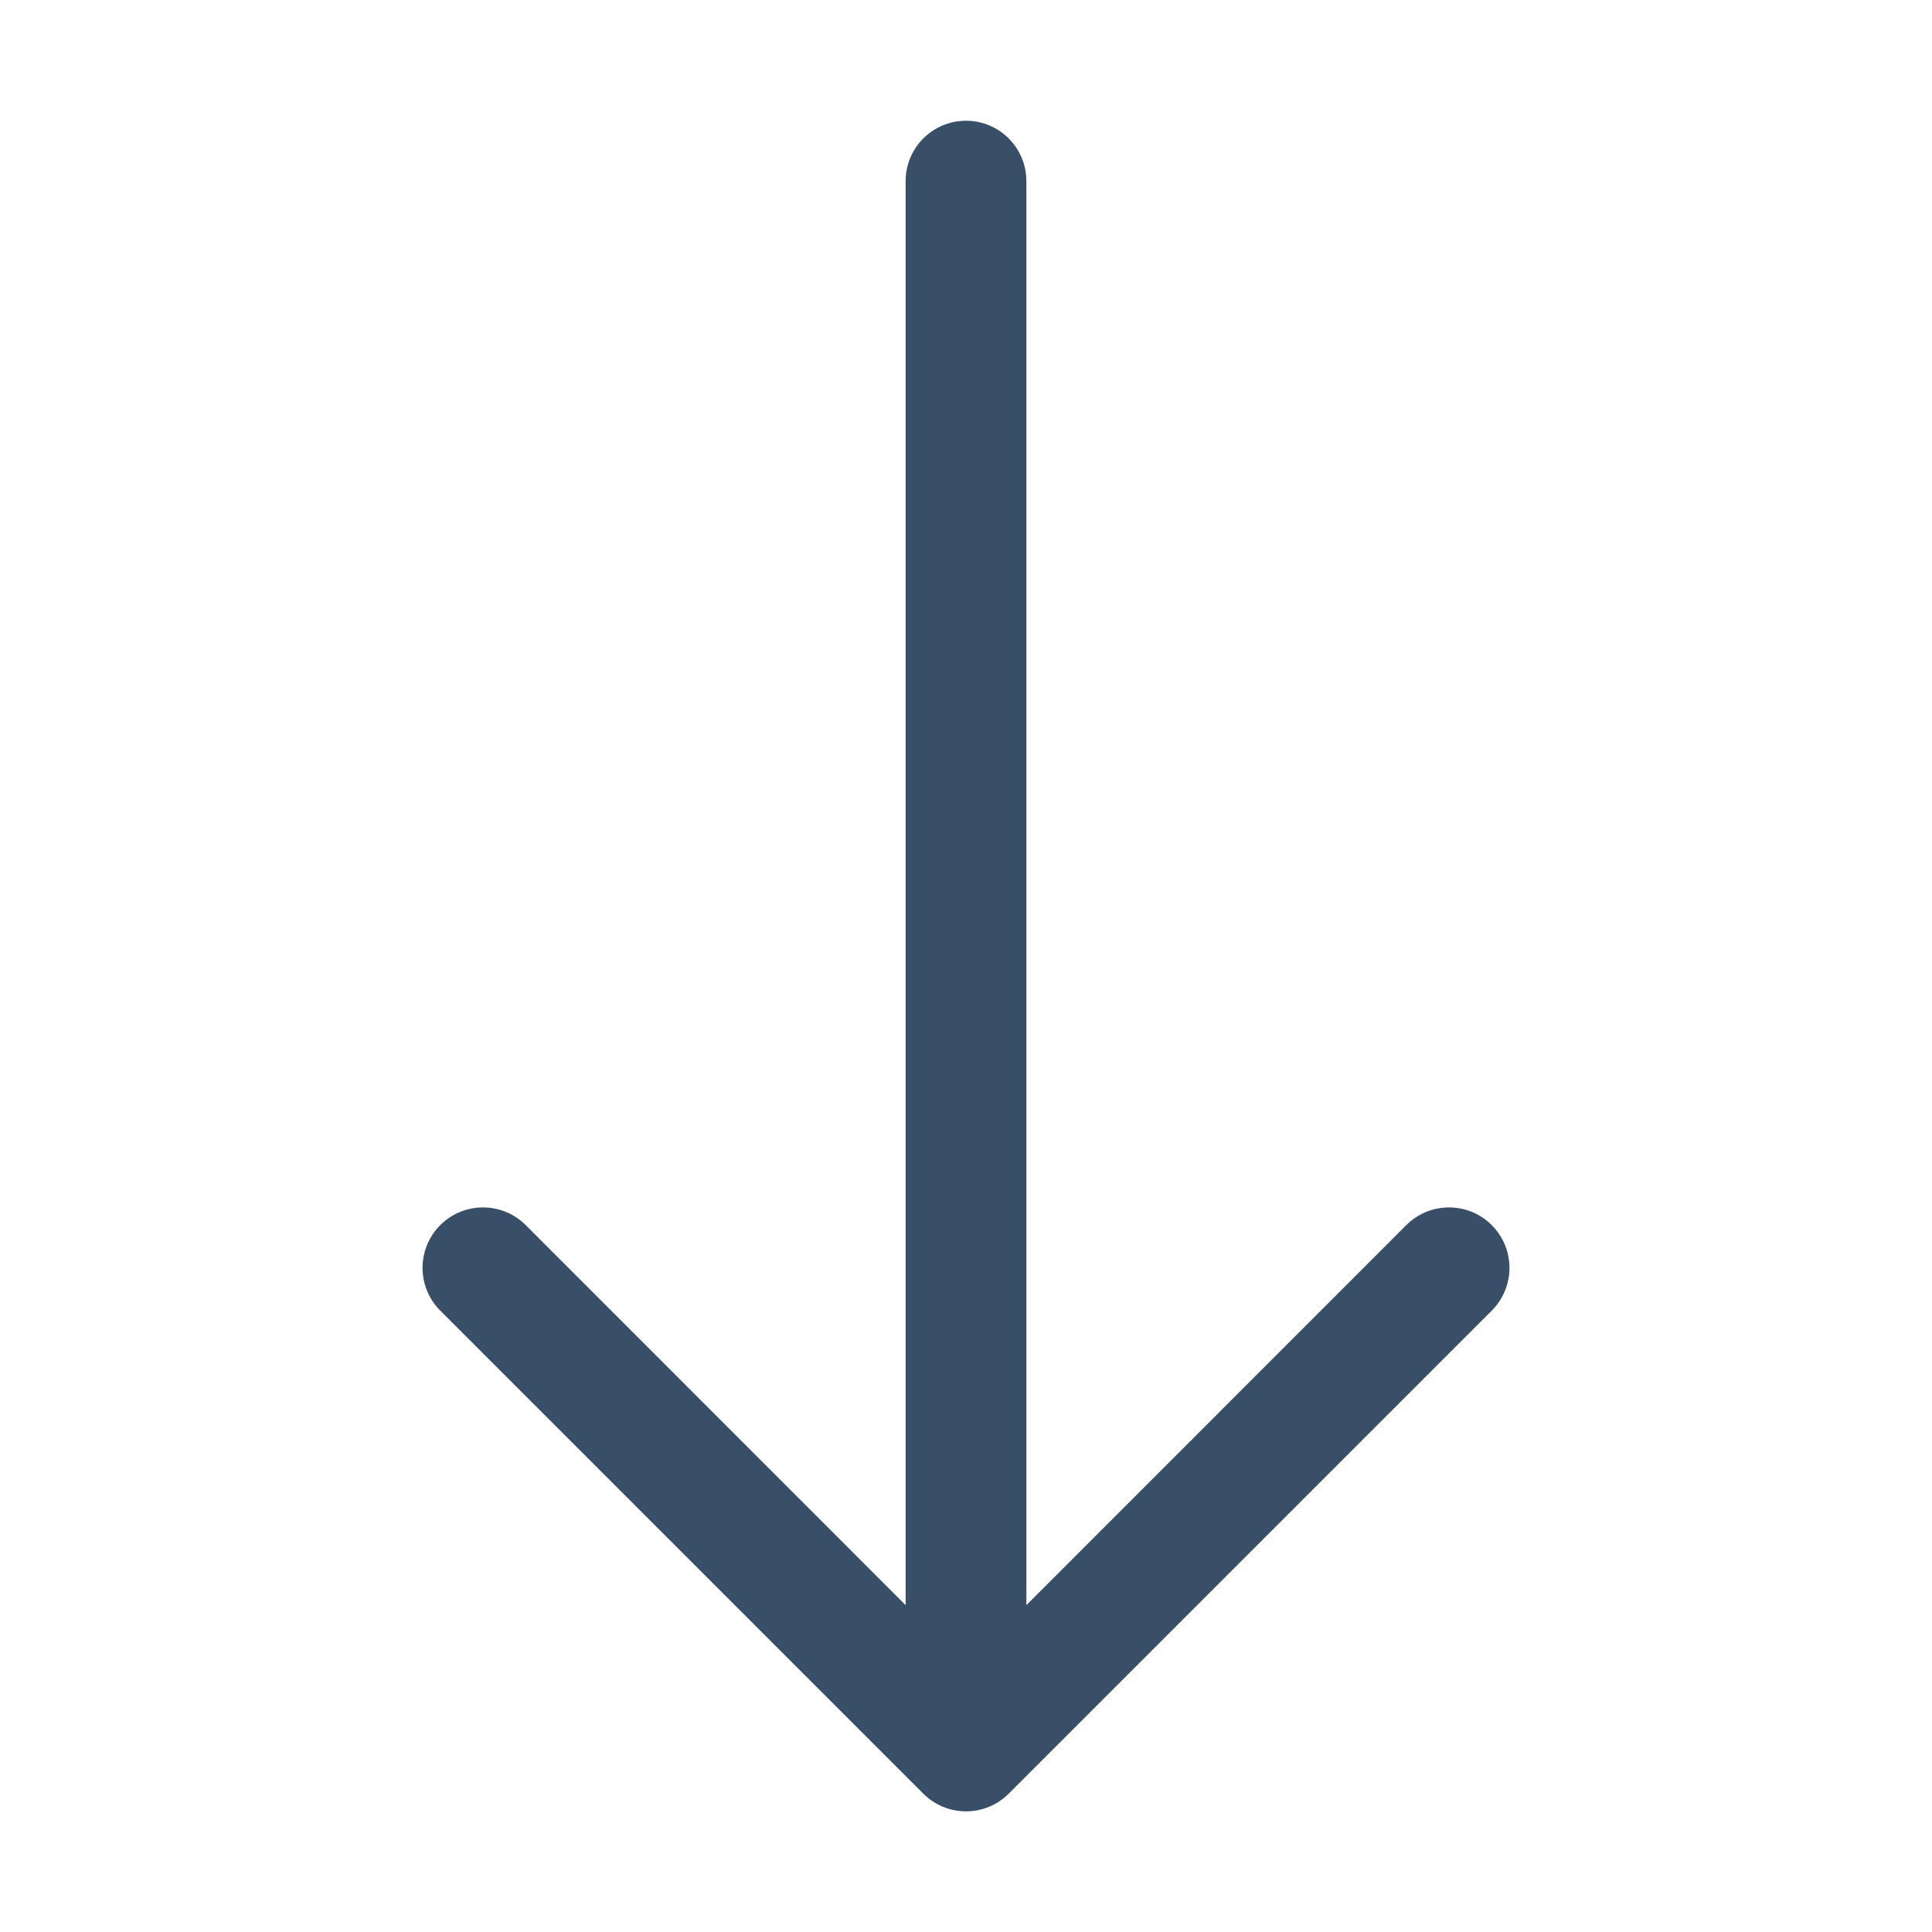
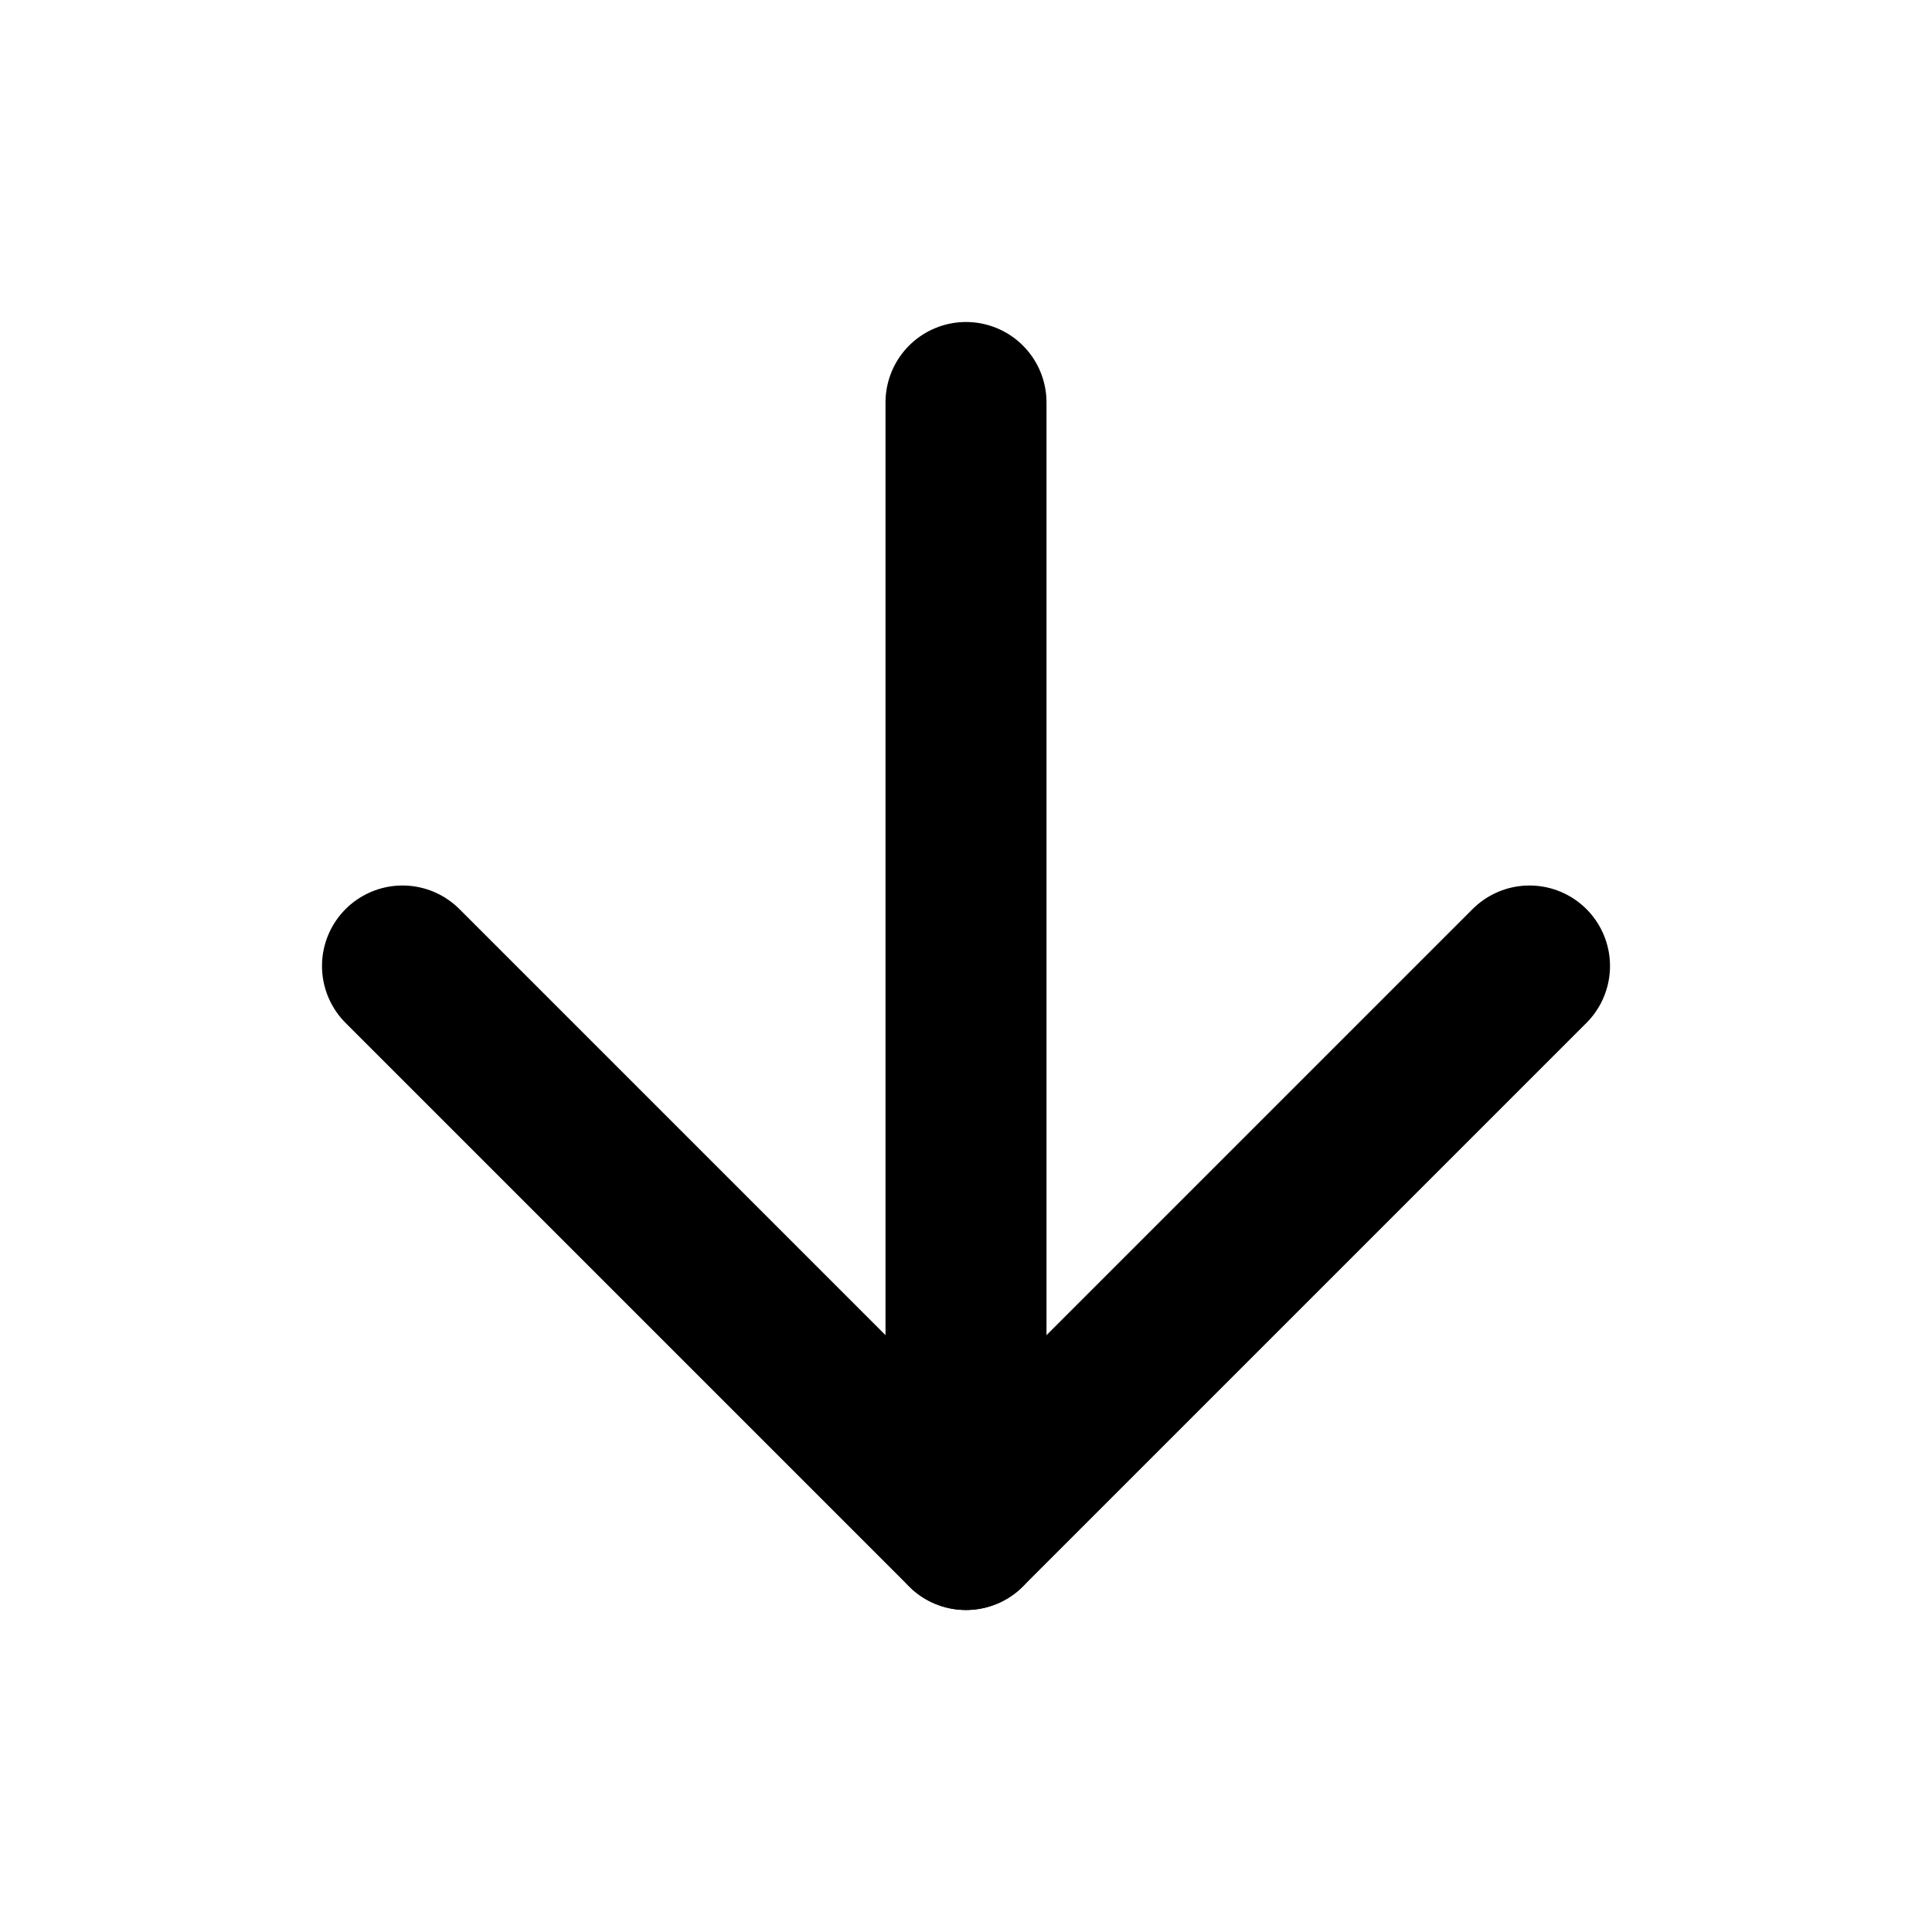
- <svg xmlns="http://www.w3.org/2000/svg" width="16" height="16" fill="#394f68" viewBox="0 0 16 16">
-   <path fill-rule="evenodd" d="M8 1a.5.5 0 0 1 .5.5v11.793l3.146-3.147a.5.5 0 0 1 .708.708l-4 4a.5.5 0 0 1-.708 0l-4-4a.5.5 0 0 1 .708-.708L7.5 13.293V1.5A.5.5 0 0 1 8 1" />
+ <svg xmlns="http://www.w3.org/2000/svg" width="24" height="24" viewBox="0 0 24 24" fill="none" stroke="currentColor" stroke-width="2" stroke-linecap="round" stroke-linejoin="round" class="lucide lucide-arrow-down">
+   <path d="M12 5v14" />
+   <path d="m19 12-7 7-7-7" />
</svg>
